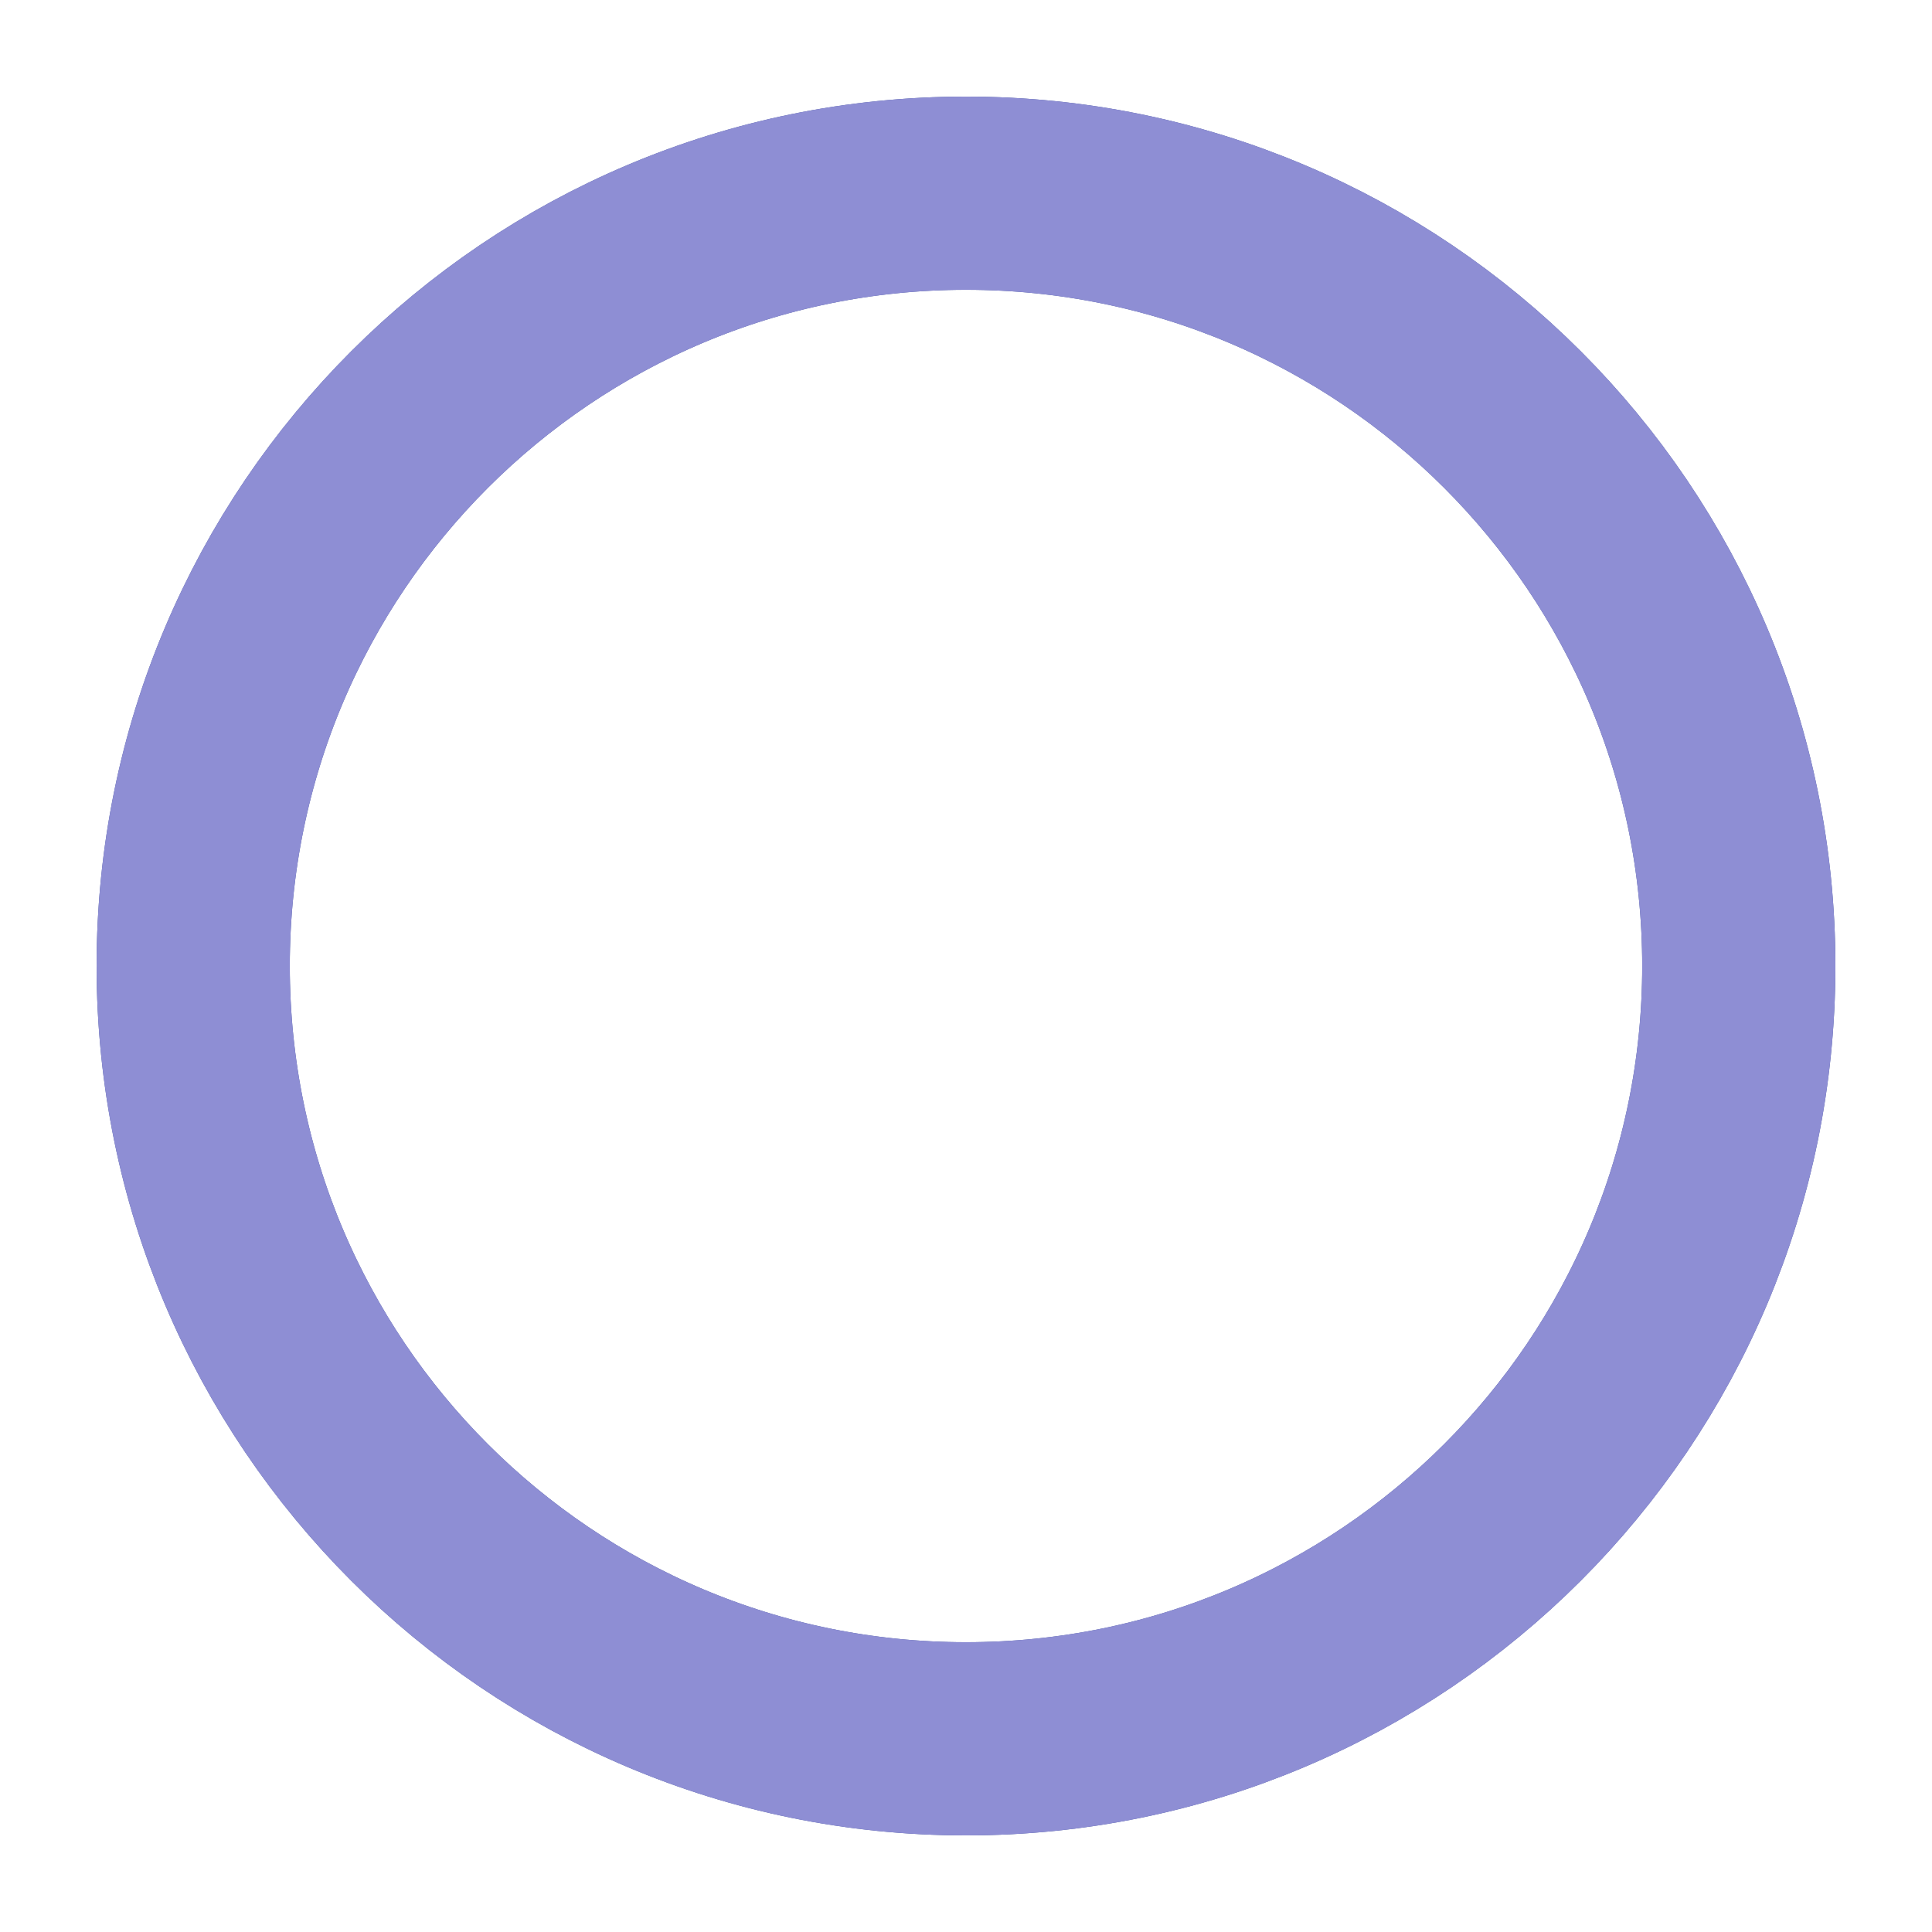
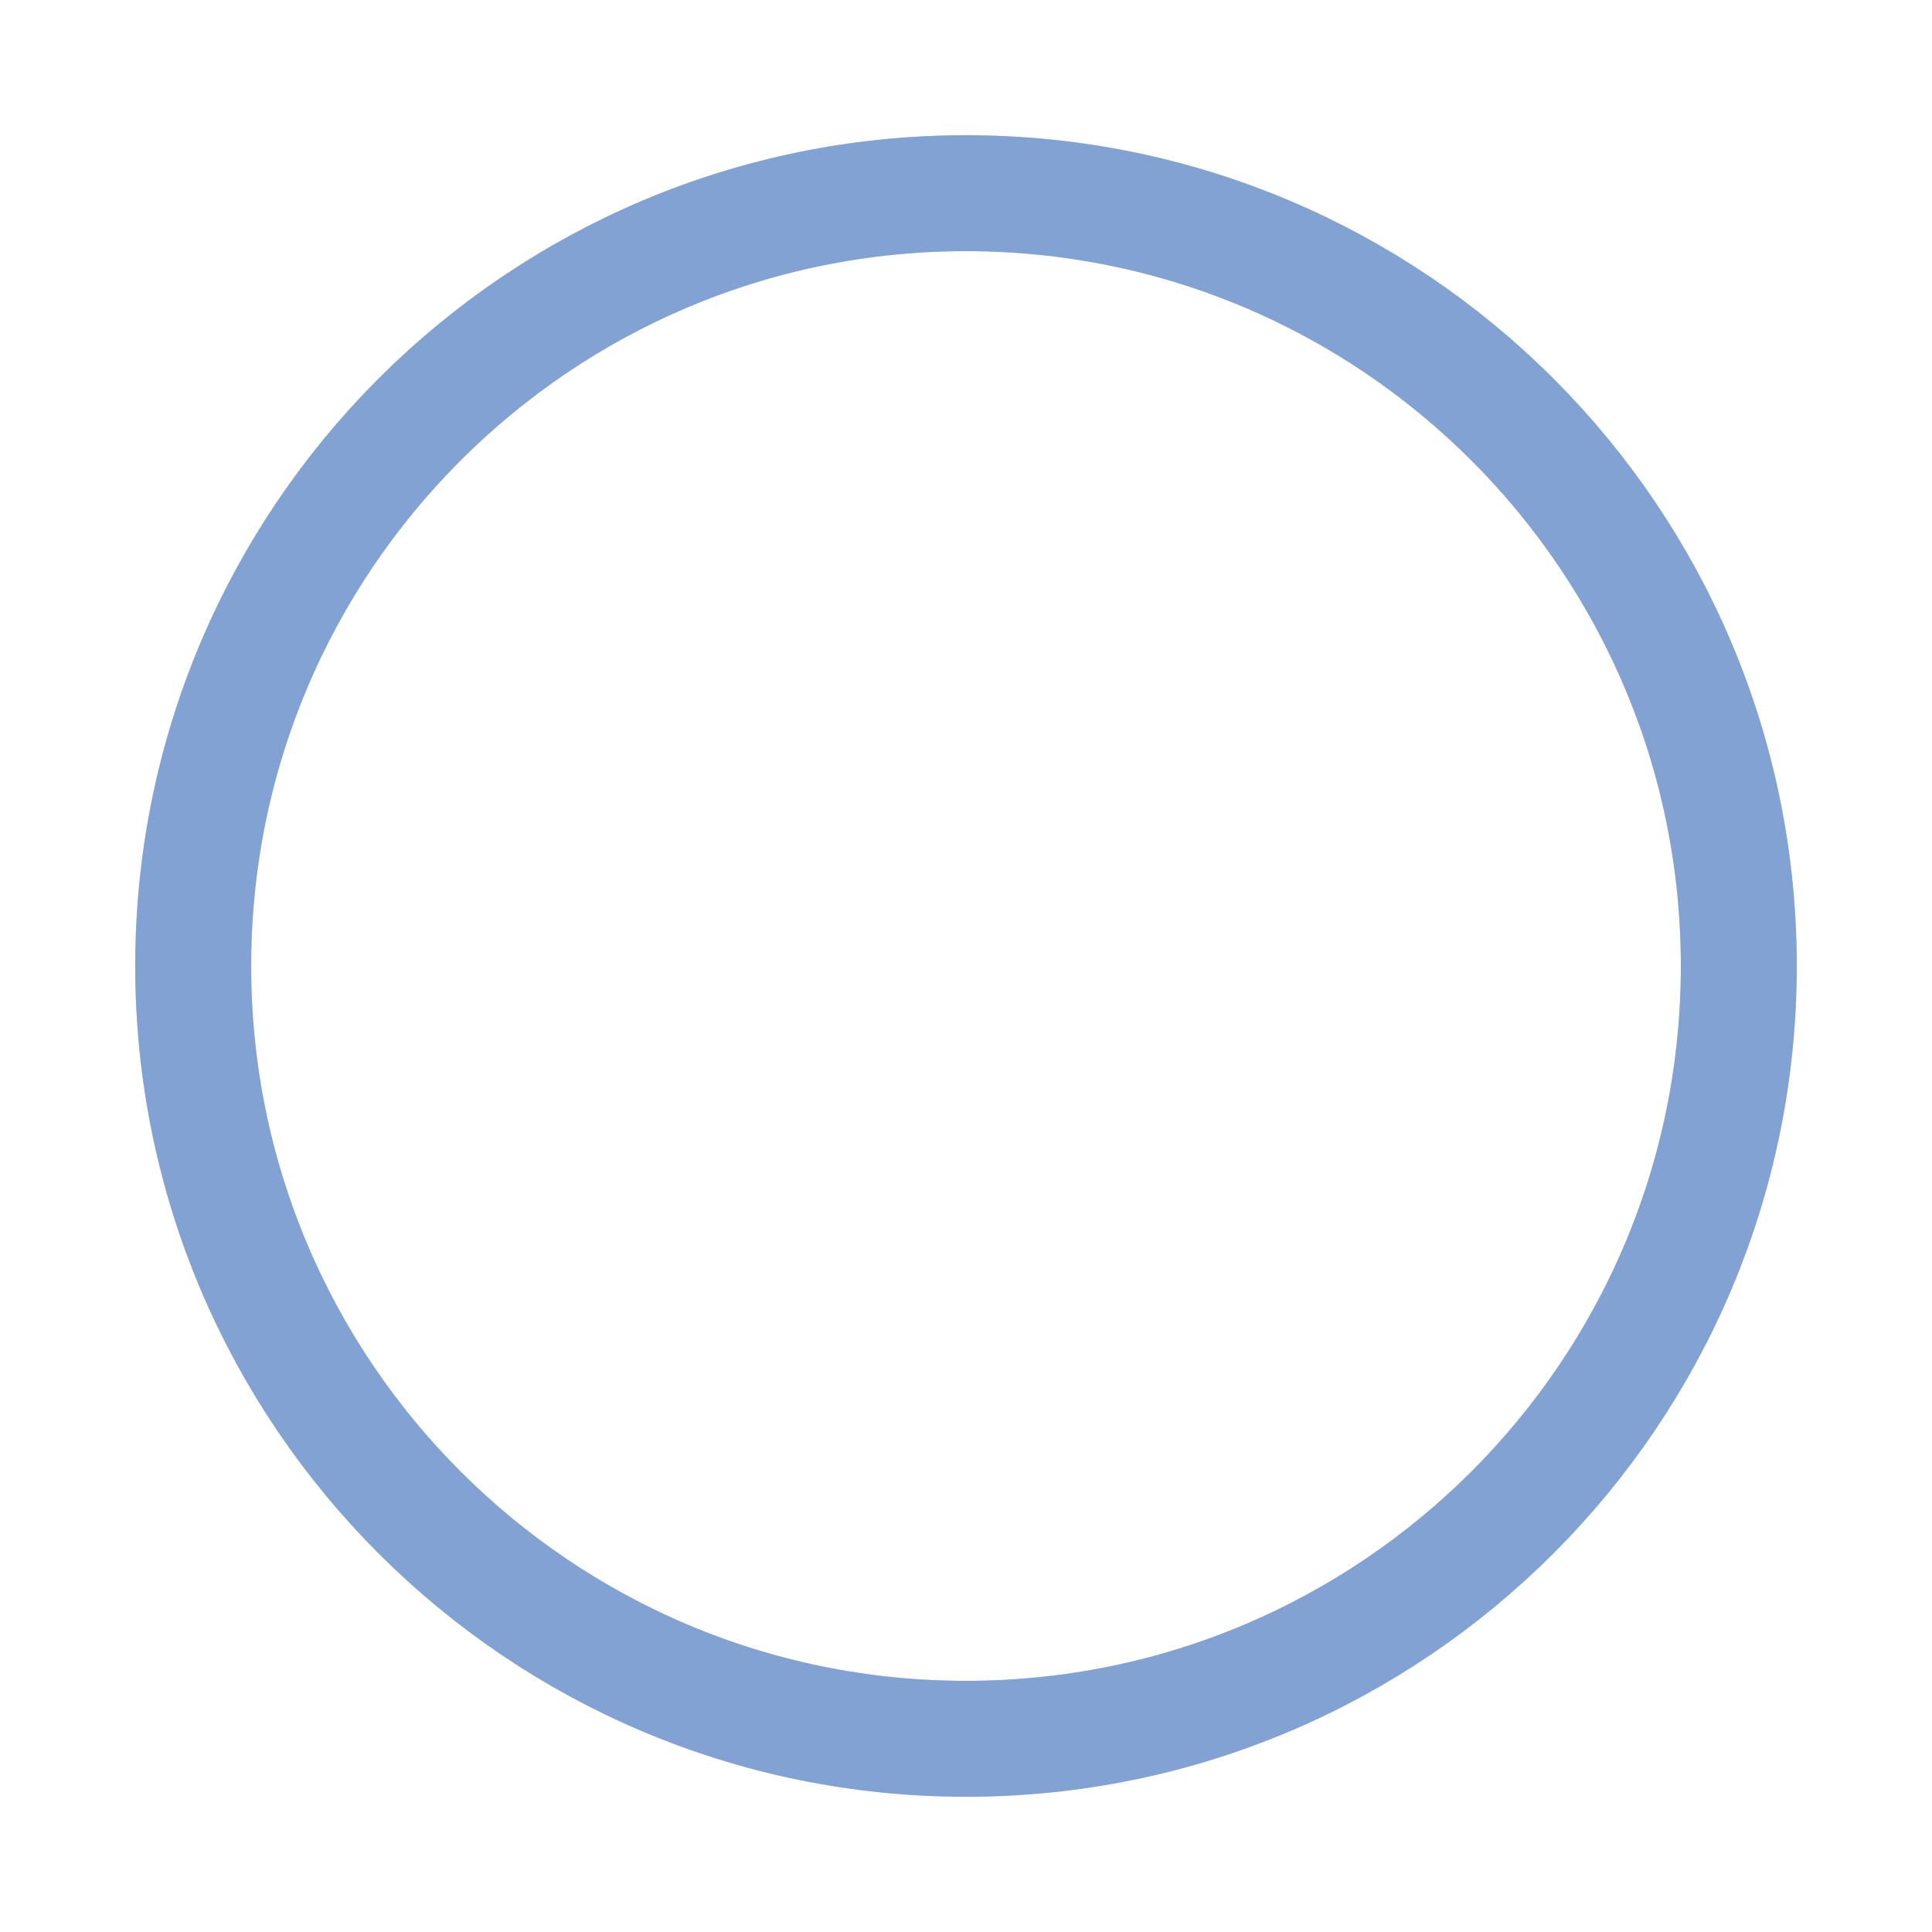
- <svg xmlns="http://www.w3.org/2000/svg" width="64px" height="64px" viewBox="0 0 100 100" preserveAspectRatio="xMidYMid" class="uil-ripple">
+ <svg xmlns="http://www.w3.org/2000/svg" width="120px" height="120px" viewBox="0 0 100 100" preserveAspectRatio="xMidYMid" class="uil-ripple">
  <rect x="0" y="0" width="100" height="100" fill="none" class="bk" />
  <g>
-     <animate attributeName="opacity" dur="2s" repeatCount="indefinite" begin="0s" keyTimes="0;0.33;1" values="1;1;0" />
-     <circle cx="50" cy="50" r="40" stroke="#459" fill="none" stroke-width="10" stroke-linecap="round">
-       <animate attributeName="r" dur="2s" repeatCount="indefinite" begin="0s" keyTimes="0;0.33;1" values="0;22;44" />
+     <animate attributeName="opacity" dur="1.5s" repeatCount="indefinite" begin="0s" keyTimes="0;0.33;1" values="1;1;0" />
+     <circle cx="50" cy="50" r="40" stroke="#c1dbed" fill="none" stroke-width="6" stroke-linecap="round">
+       <animate attributeName="r" dur="1.5s" repeatCount="indefinite" begin="0s" keyTimes="0;0.33;1" values="0;22;44" />
    </circle>
  </g>
  <g>
-     <animate attributeName="opacity" dur="2s" repeatCount="indefinite" begin="1s" keyTimes="0;0.33;1" values="1;1;0" />
-     <circle cx="50" cy="50" r="40" stroke="#8e8ed4" fill="none" stroke-width="10" stroke-linecap="round">
-       <animate attributeName="r" dur="2s" repeatCount="indefinite" begin="1s" keyTimes="0;0.33;1" values="0;22;44" />
+     <animate attributeName="opacity" dur="1.5s" repeatCount="indefinite" begin="0.75s" keyTimes="0;0.33;1" values="1;1;0" />
+     <circle cx="50" cy="50" r="40" stroke="#82a2d4" fill="none" stroke-width="6" stroke-linecap="round">
+       <animate attributeName="r" dur="1.5s" repeatCount="indefinite" begin="0.75s" keyTimes="0;0.33;1" values="0;22;44" />
    </circle>
  </g>
</svg>
